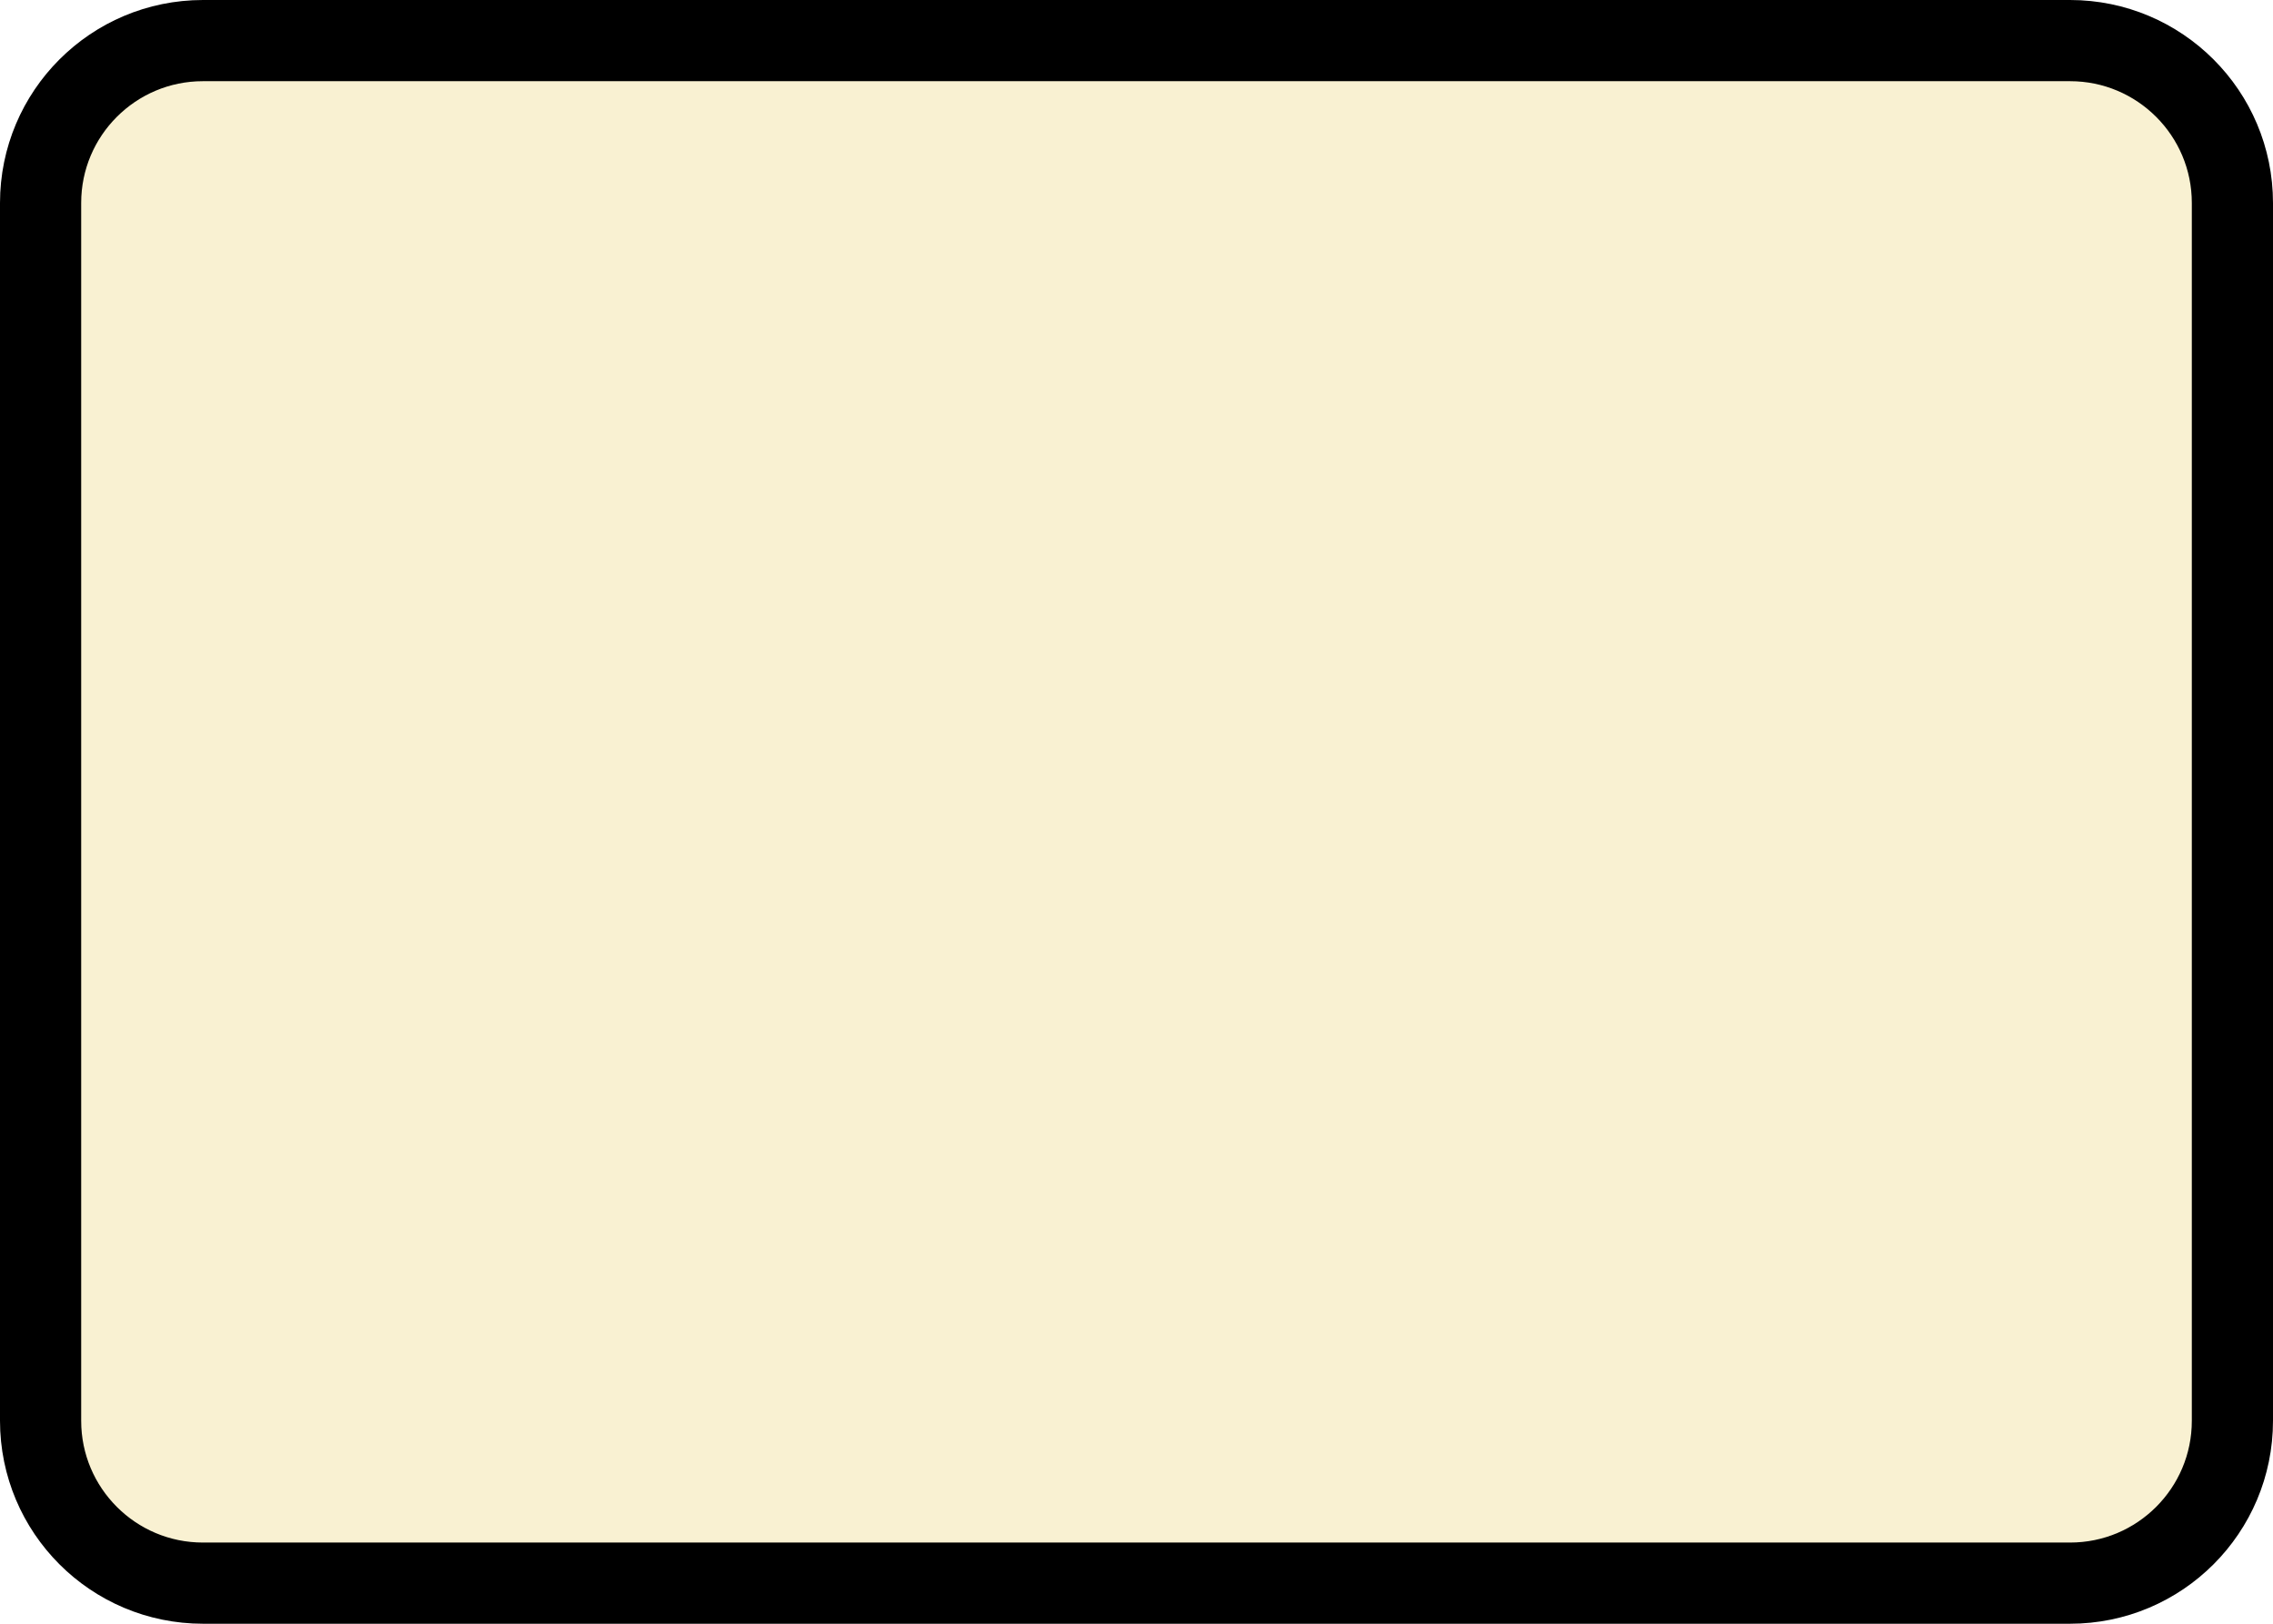
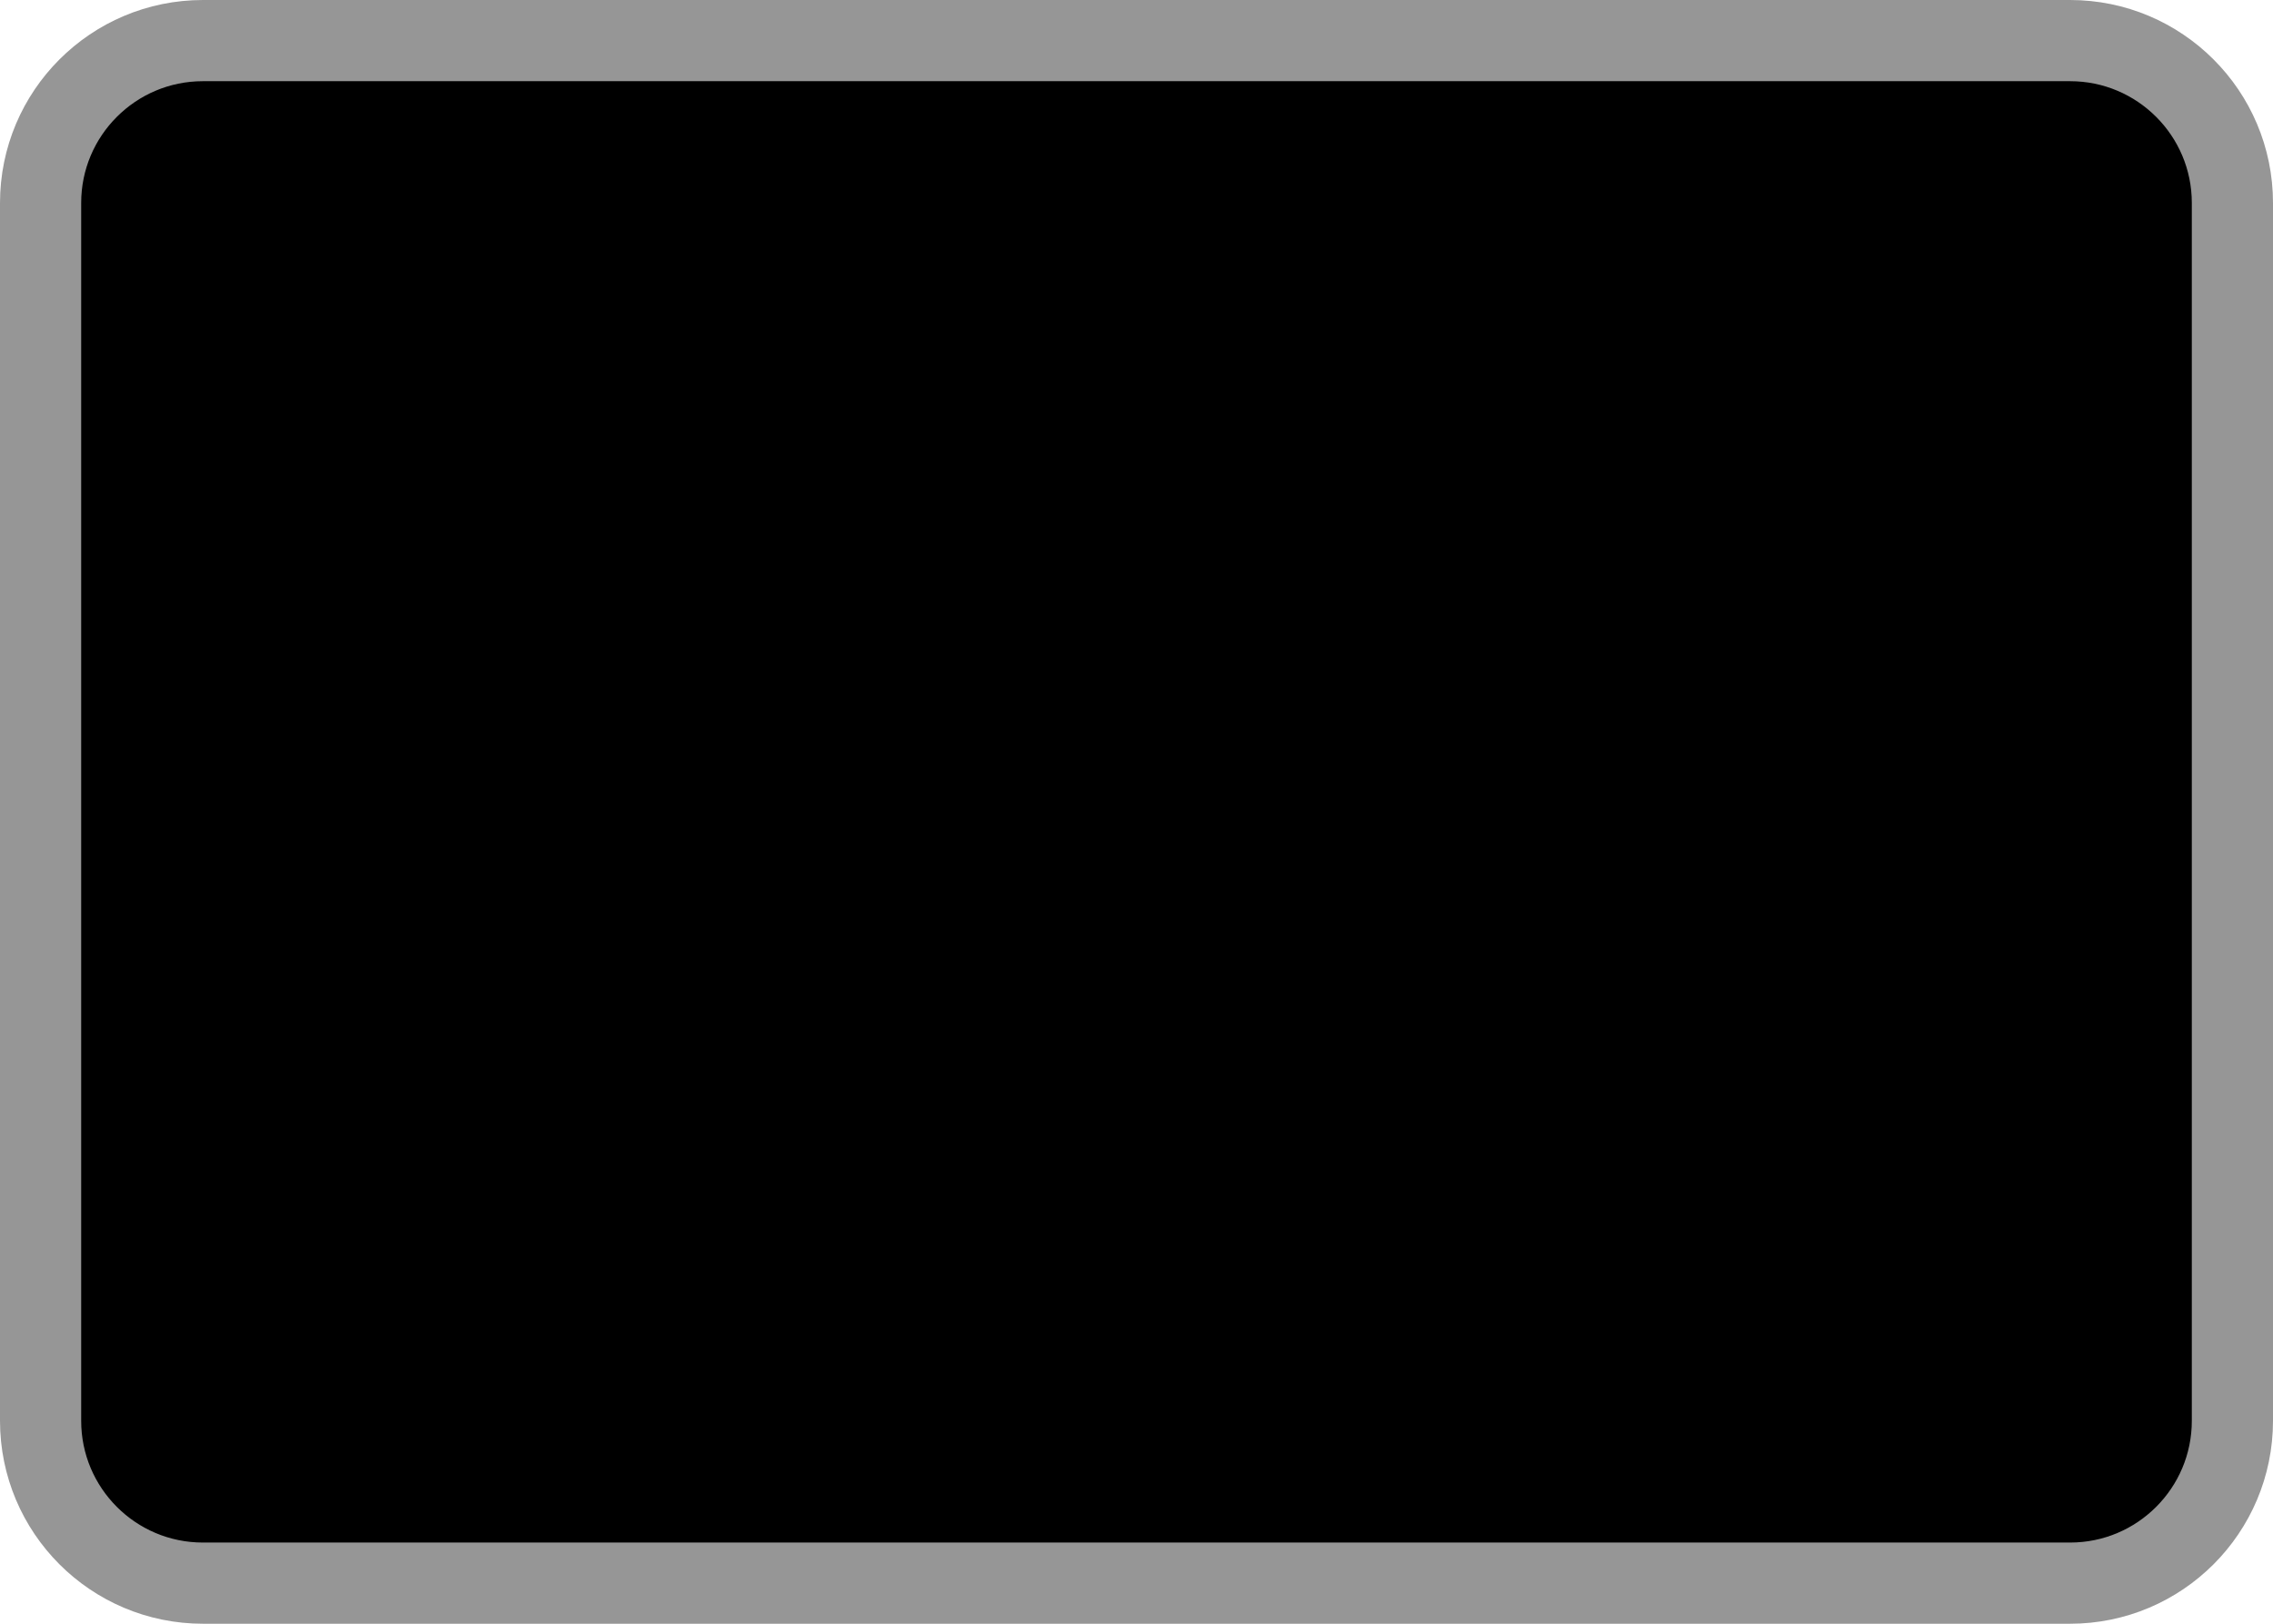
<svg xmlns="http://www.w3.org/2000/svg" width="100%" height="100%" viewBox="0 0 28 20">
-   <rect x="0.5" y="0.5" width="27" height="19" rx="2" ry="2" id="shield" style="fill:#f9f1d2;stroke:#000000;stroke-width:1;" />
+   <rect x="0.5" y="0.5" width="27" height="19" rx="2" ry="2" id="shield" style="fill:#000000;stroke:#969696;stroke-width:1;" />
</svg>
